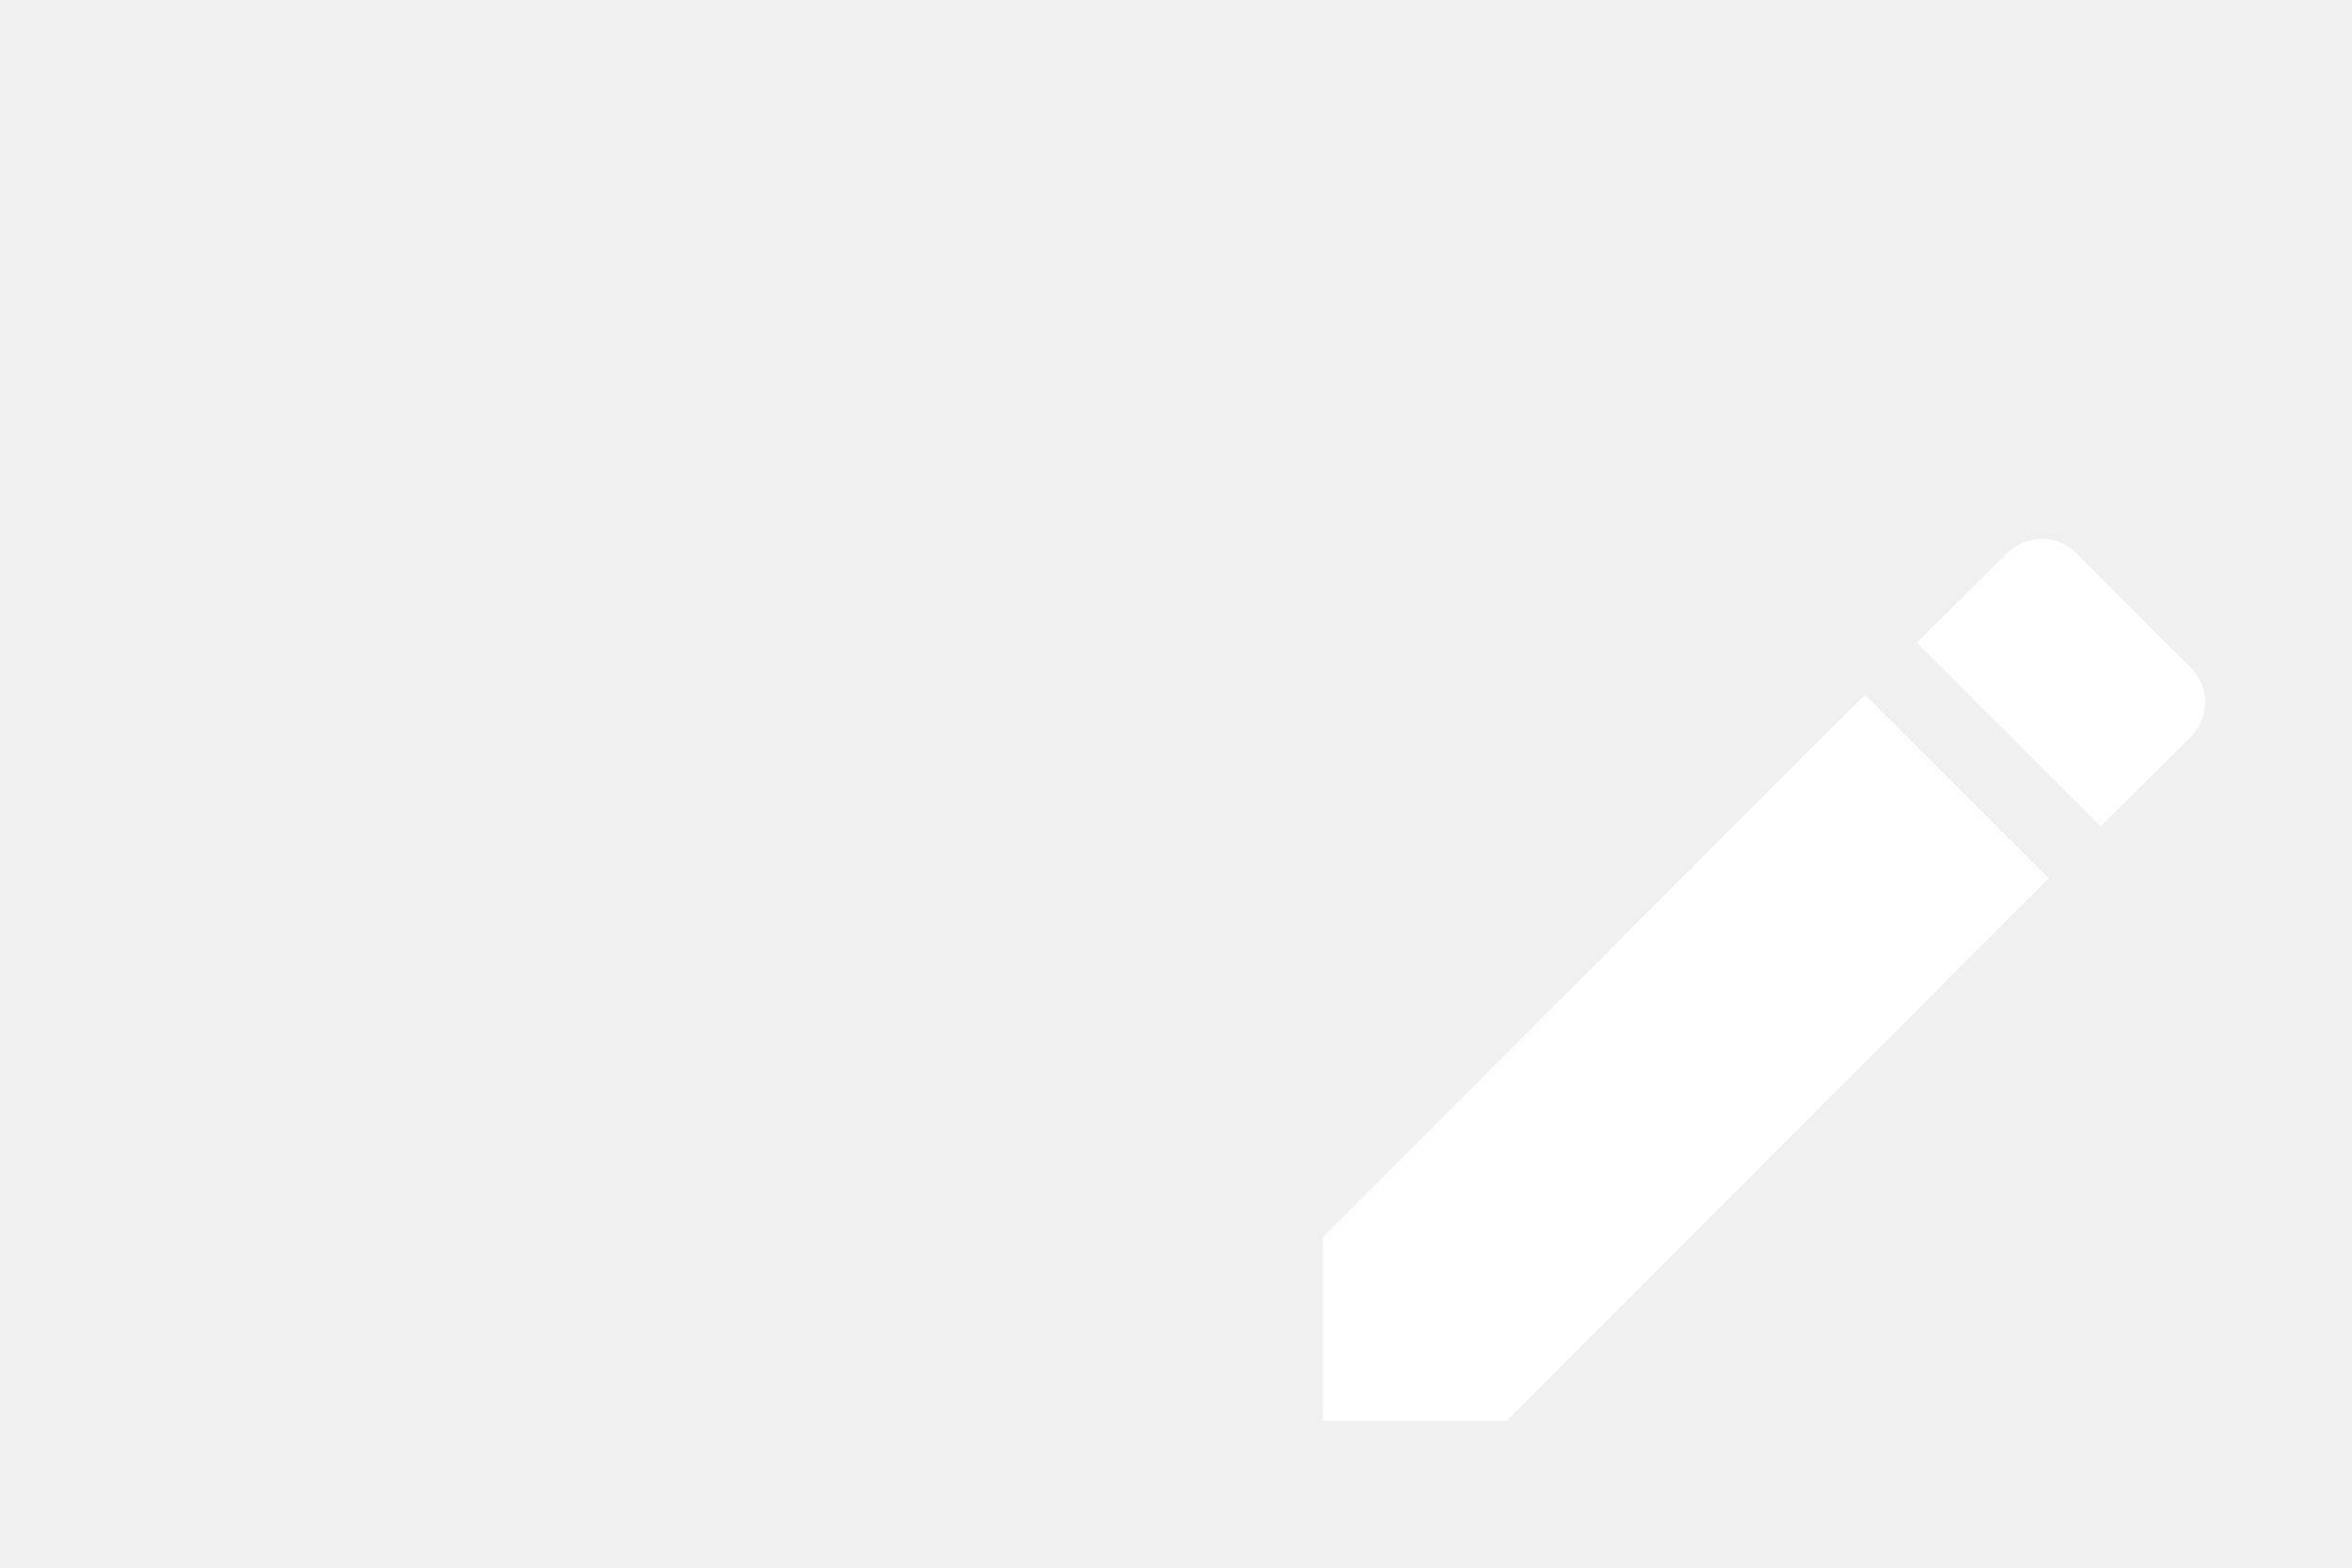
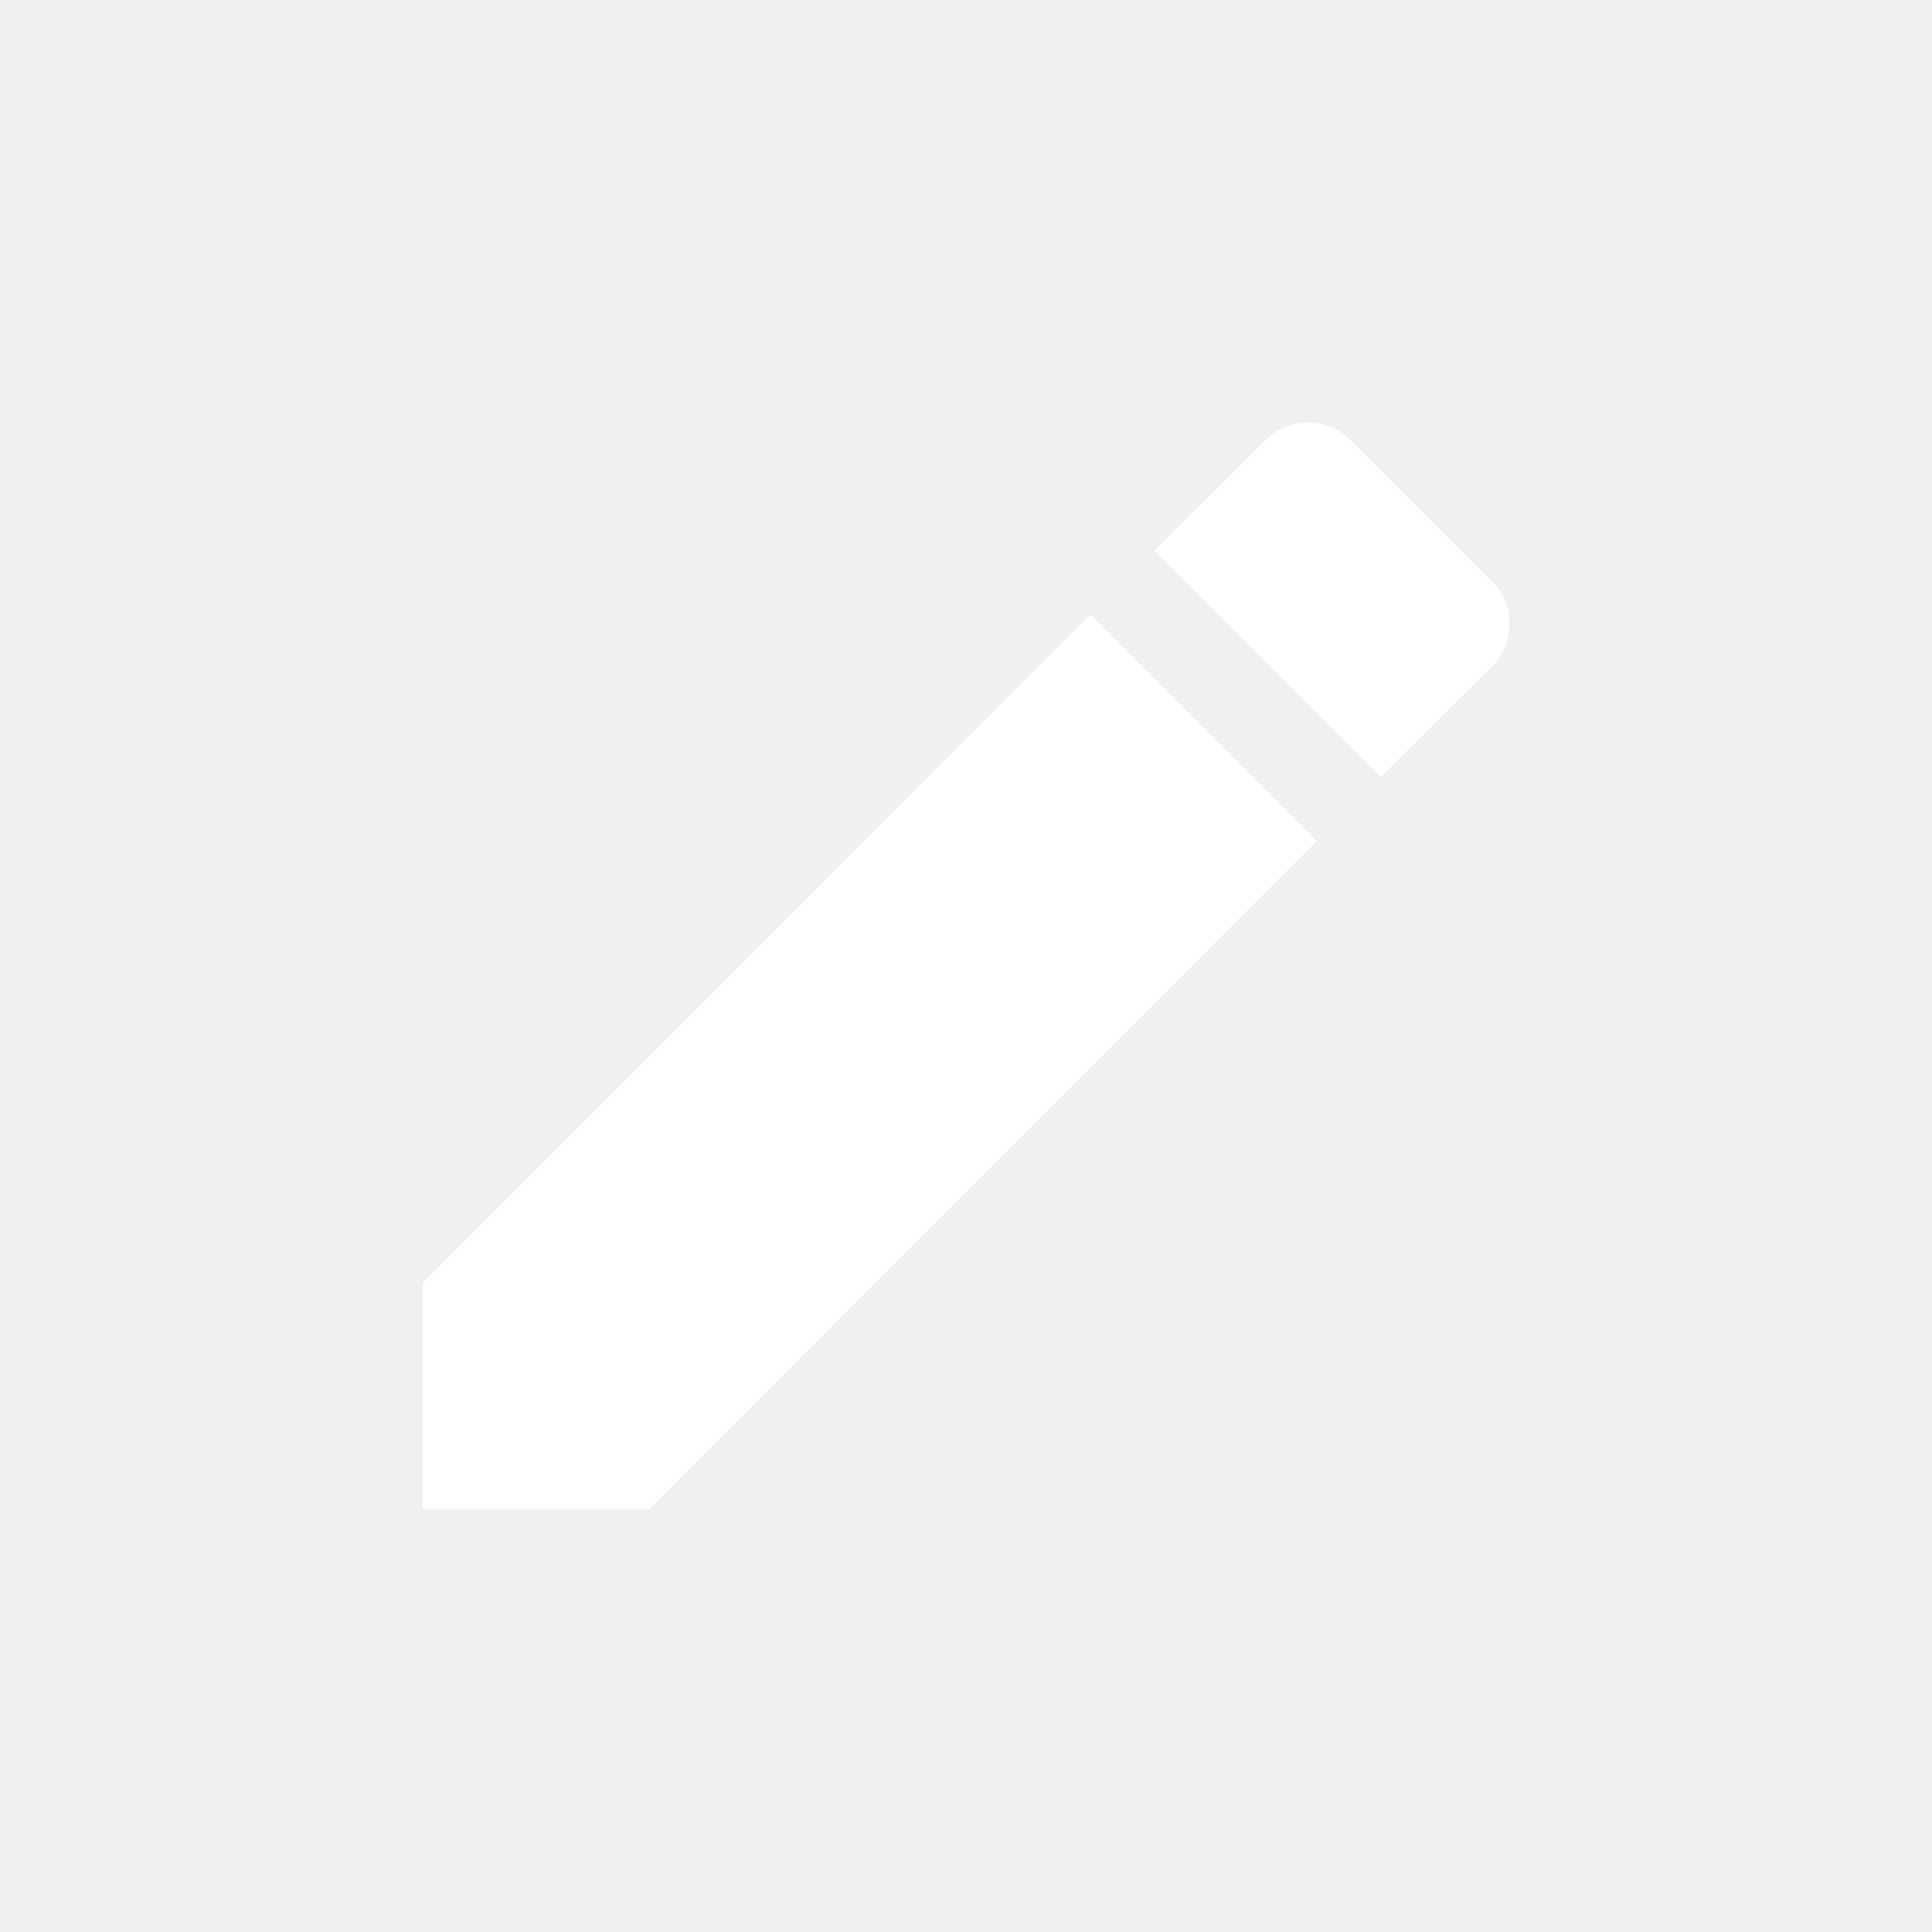
- <svg xmlns="http://www.w3.org/2000/svg" version="1.1" width="24px" height="16px" viewBox="0 0 24 24">
-   <path fill="#FFFFFF" tint="true" transform="scale(0.75) translate(16 8)" d="M20.71,7.04C21.1,6.65 21.1,6 20.71,5.63L18.37,3.29C18,2.9 17.35,2.9 16.96,3.29L15.12,5.12L18.87,8.87M3,17.25V21H6.75L17.81,9.93L14.06,6.18L3,17.25Z" />
+ <svg xmlns="http://www.w3.org/2000/svg" version="1.1" width="13px" height="13px" viewBox="-4 -4 32 32">
+   <path fill="#FFFFFF" tint="true" d="M20.71,7.04C21.1,6.65 21.1,6 20.71,5.63L18.37,3.29C18,2.9 17.35,2.9 16.96,3.29L15.12,5.12L18.87,8.87M3,17.25V21H6.75L17.81,9.93L14.06,6.18L3,17.25Z" />
</svg>
